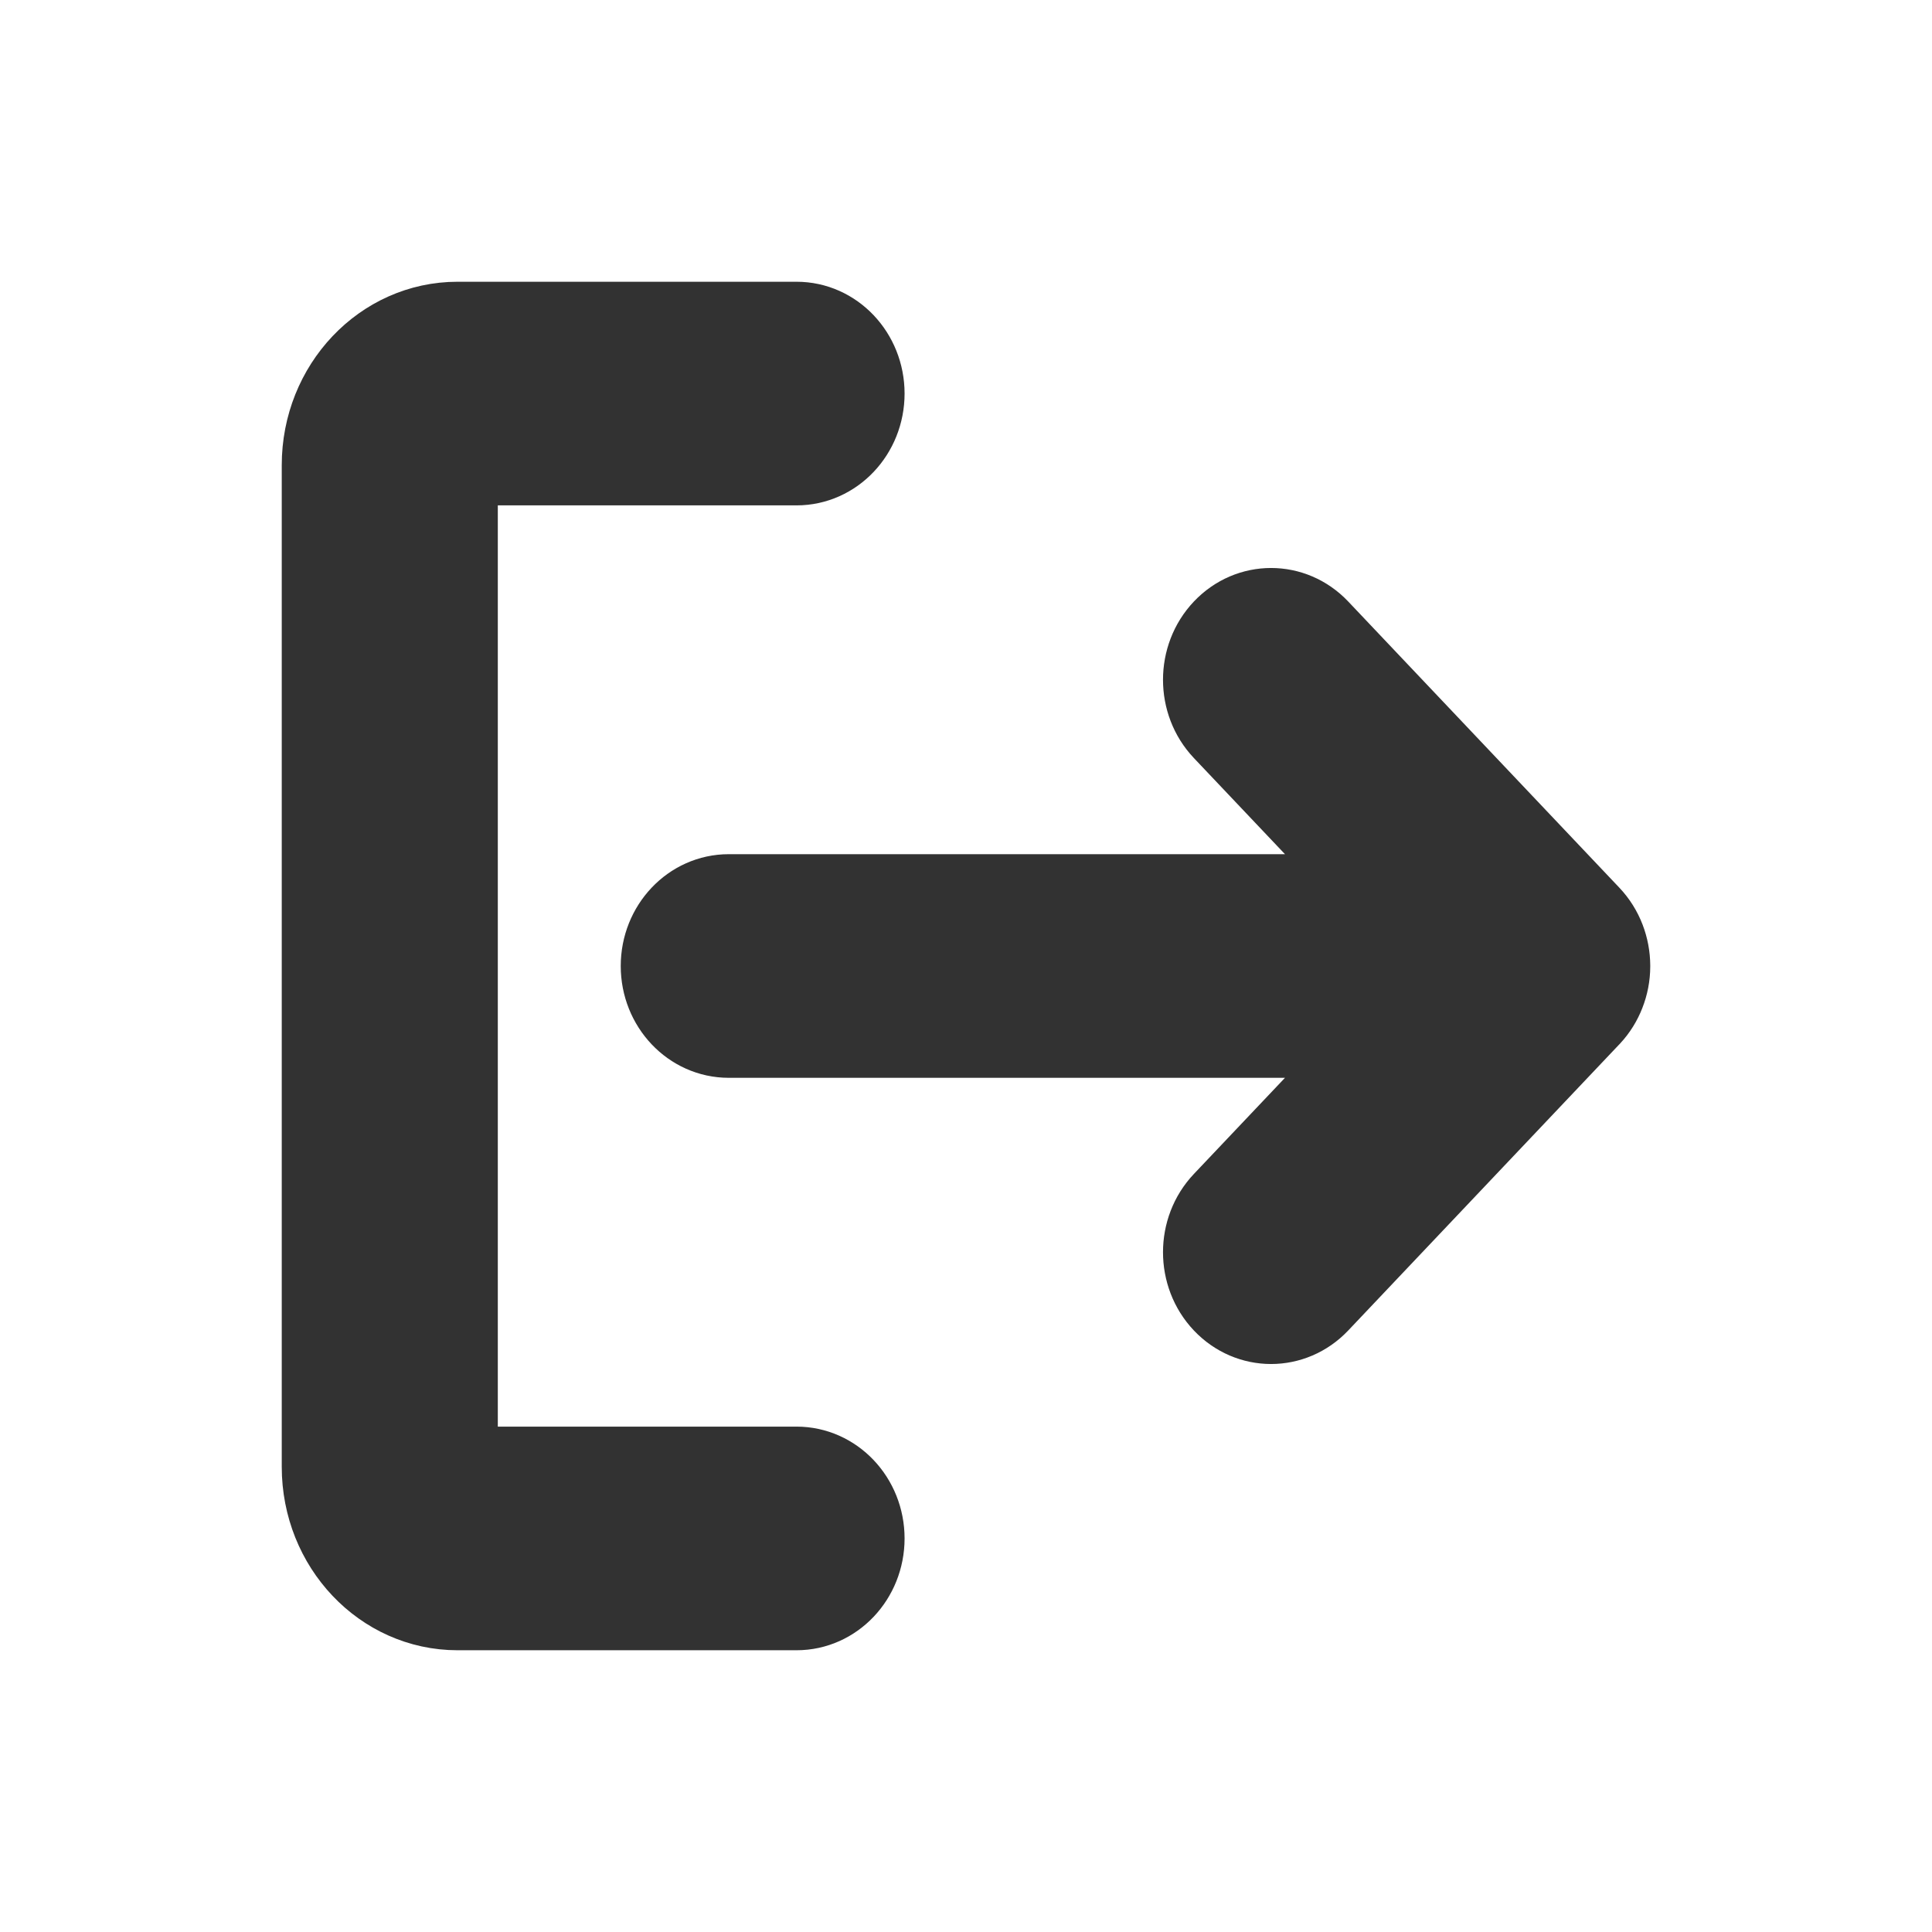
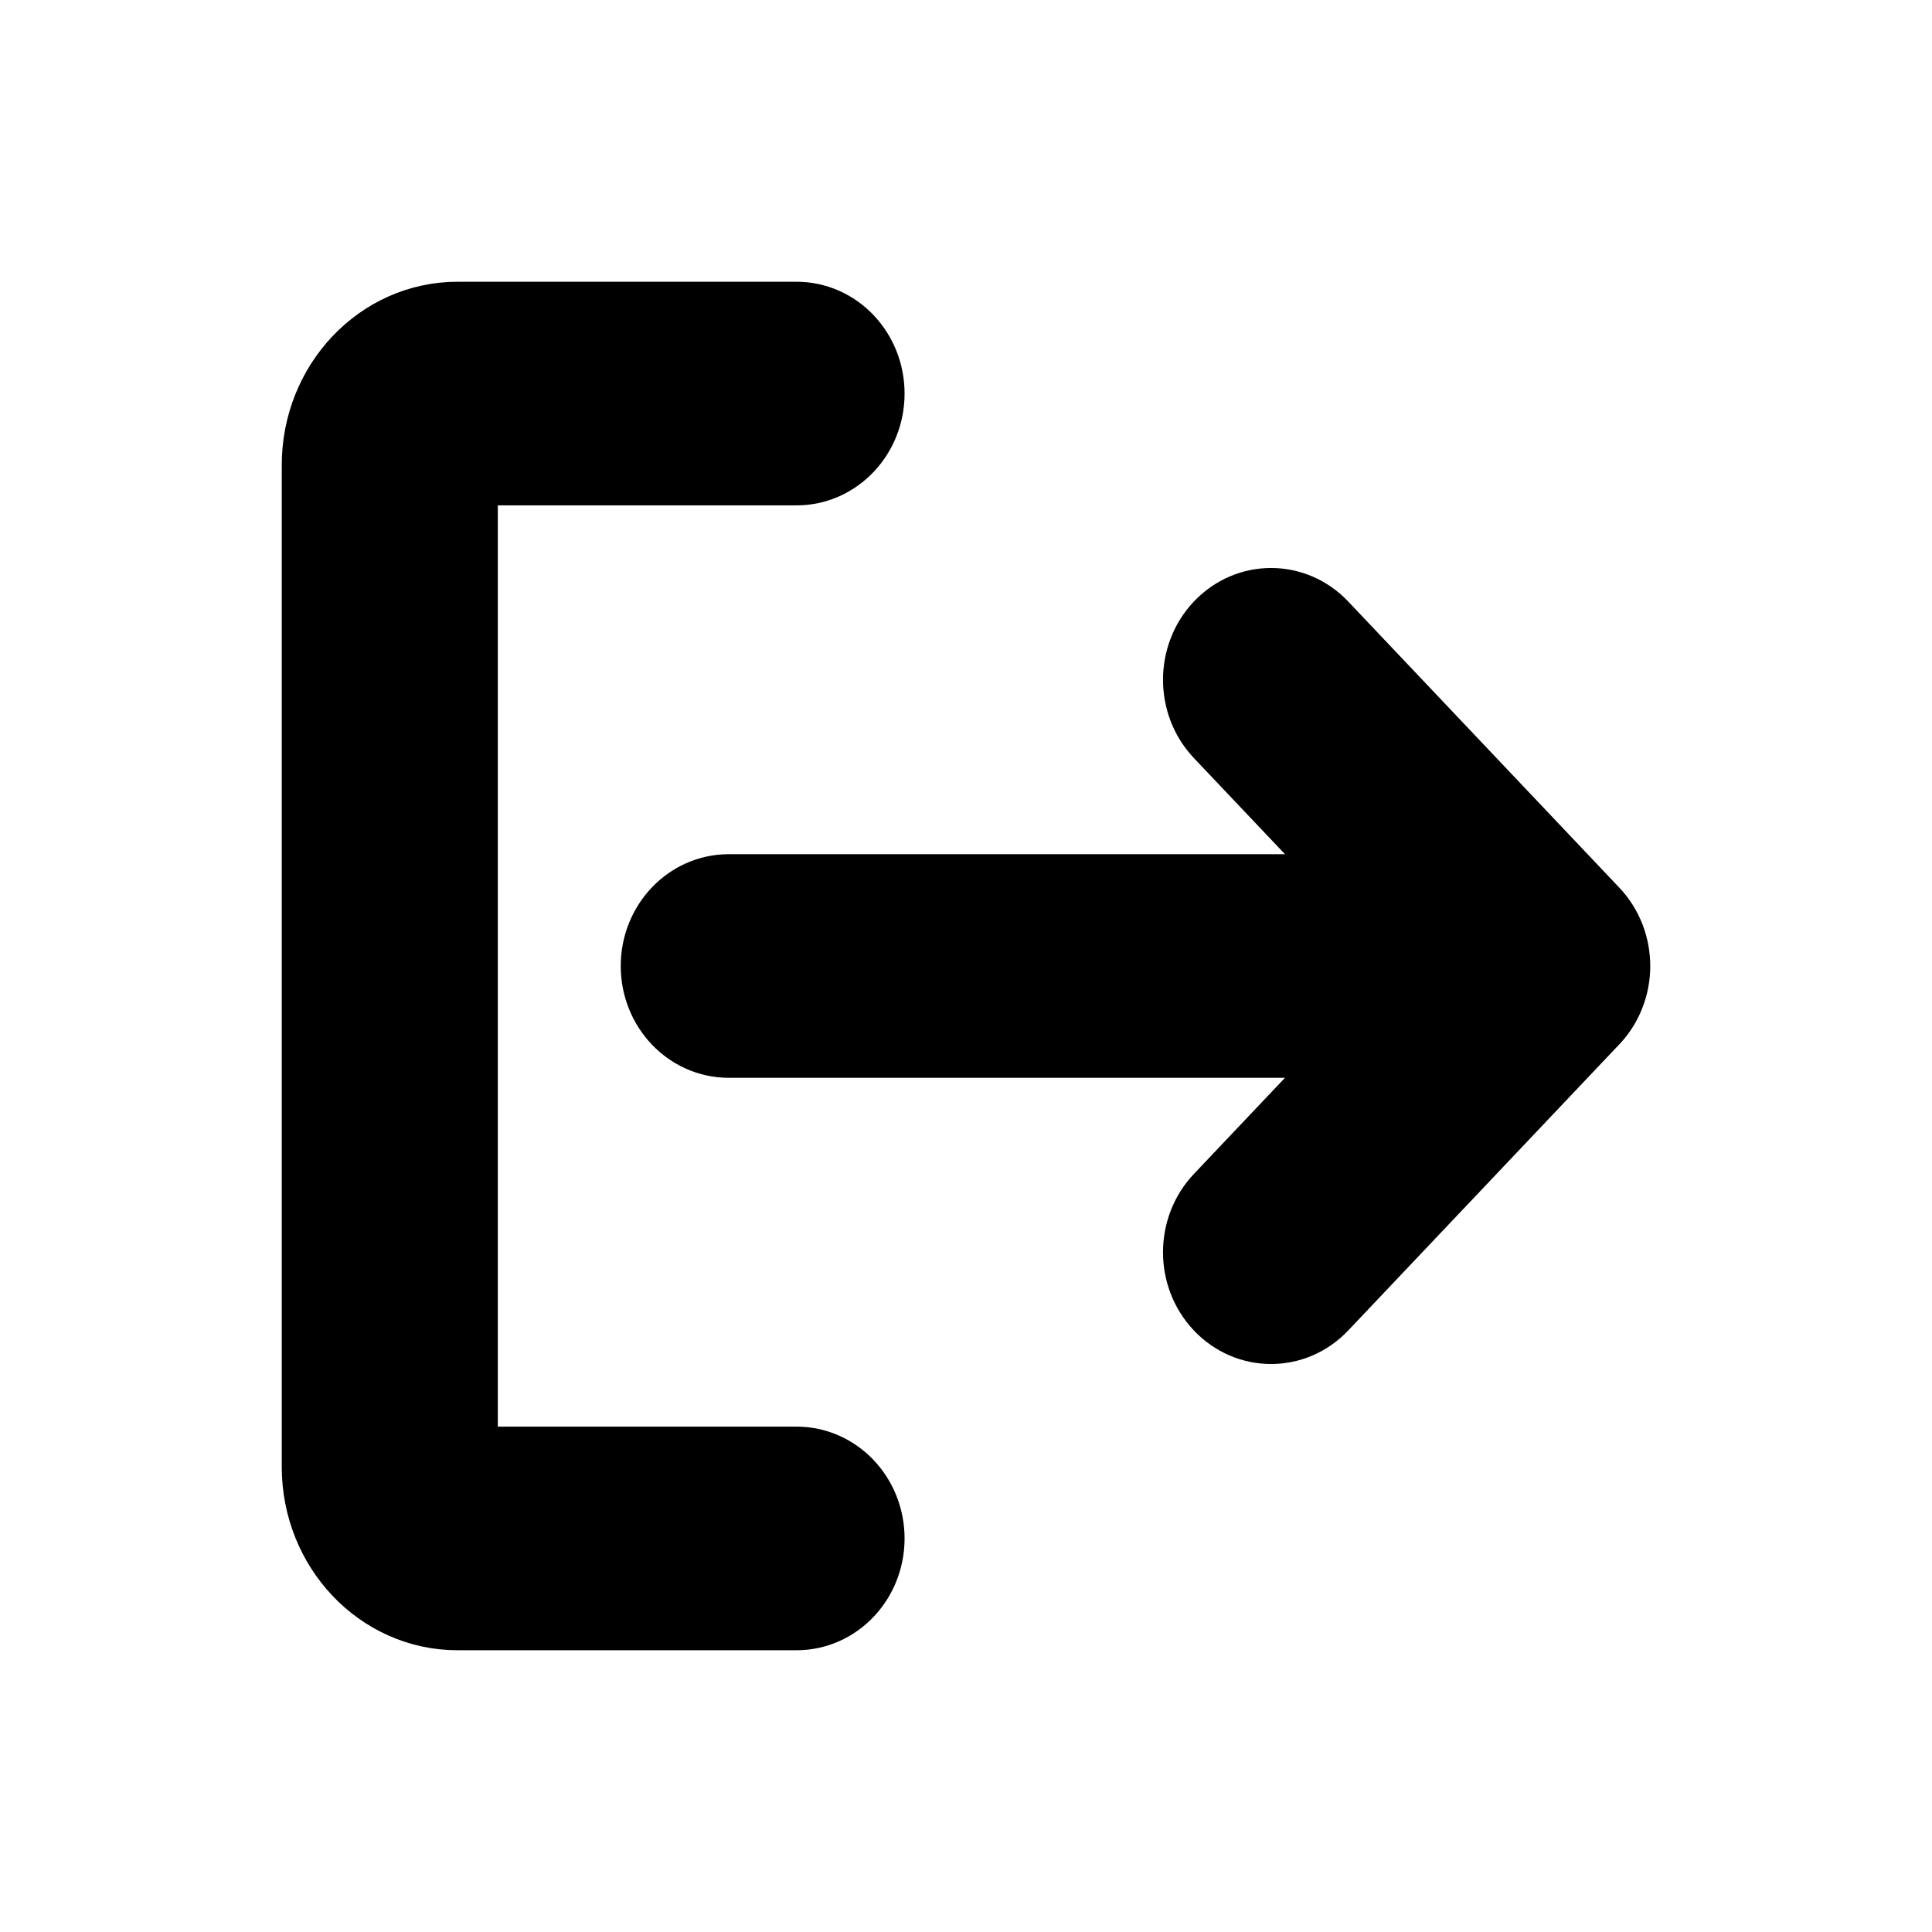
<svg xmlns="http://www.w3.org/2000/svg" width="24" height="24" viewBox="0 0 24 24" fill="none">
-   <path fillRule="evenodd" clipRule="evenodd" d="M10.737 19.111C10.737 18.62 10.36 18.222 9.895 18.222H5.684V5.778H9.895C10.36 5.778 10.737 5.38 10.737 4.889C10.737 4.398 10.36 4 9.895 4H5.684C4.754 4 4 4.796 4 5.778V18.222C4 19.204 4.754 20 5.684 20H9.895C10.36 20 10.737 19.602 10.737 19.111Z" fill="#323232" />
-   <path d="M19.759 12.623C19.837 12.539 19.896 12.443 19.936 12.34C19.977 12.236 20 12.122 20 12.003L20 12L20 11.997C19.999 11.771 19.917 11.544 19.753 11.371L16.385 7.816C16.056 7.469 15.523 7.469 15.194 7.816C14.865 8.163 14.865 8.726 15.194 9.073L17.125 11.111H9.053C8.588 11.111 8.211 11.509 8.211 12C8.211 12.491 8.588 12.889 9.053 12.889H17.125L15.194 14.927C14.865 15.274 14.865 15.837 15.194 16.184C15.523 16.531 16.056 16.531 16.385 16.184L19.753 12.629L19.759 12.623Z" fill="#323232" />
-   <path fillRule="evenodd" clipRule="evenodd" d="M10.737 19.111C10.737 18.62 10.36 18.222 9.895 18.222H5.684V5.778H9.895C10.36 5.778 10.737 5.38 10.737 4.889C10.737 4.398 10.36 4 9.895 4H5.684C4.754 4 4 4.796 4 5.778V18.222C4 19.204 4.754 20 5.684 20H9.895C10.36 20 10.737 19.602 10.737 19.111Z" stroke="#323232" strokeMiterlimit="10" strokeLinecap="round" strokeLinejoin="round" />
-   <path d="M19.759 12.623C19.837 12.539 19.896 12.443 19.936 12.34C19.977 12.236 20 12.122 20 12.003L20 12L20 11.997C19.999 11.771 19.917 11.544 19.753 11.371L16.385 7.816C16.056 7.469 15.523 7.469 15.194 7.816C14.865 8.163 14.865 8.726 15.194 9.073L17.125 11.111H9.053C8.588 11.111 8.211 11.509 8.211 12C8.211 12.491 8.588 12.889 9.053 12.889H17.125L15.194 14.927C14.865 15.274 14.865 15.837 15.194 16.184C15.523 16.531 16.056 16.531 16.385 16.184L19.753 12.629L19.759 12.623Z" stroke="#323232" strokeMiterlimit="10" strokeLinecap="round" strokeLinejoin="round" />
+   <path fillRule="evenodd" clipRule="evenodd" d="M10.737 19.111C10.737 18.62 10.36 18.222 9.895 18.222H5.684V5.778H9.895C10.36 5.778 10.737 5.38 10.737 4.889C10.737 4.398 10.36 4 9.895 4H5.684C4.754 4 4 4.796 4 5.778V18.222C4 19.204 4.754 20 5.684 20H9.895C10.36 20 10.737 19.602 10.737 19.111Z" fill="currentColor" />
+   <path d="M19.759 12.623C19.837 12.539 19.896 12.443 19.936 12.34C19.977 12.236 20 12.122 20 12.003L20 12L20 11.997C19.999 11.771 19.917 11.544 19.753 11.371L16.385 7.816C16.056 7.469 15.523 7.469 15.194 7.816C14.865 8.163 14.865 8.726 15.194 9.073L17.125 11.111H9.053C8.588 11.111 8.211 11.509 8.211 12C8.211 12.491 8.588 12.889 9.053 12.889H17.125L15.194 14.927C14.865 15.274 14.865 15.837 15.194 16.184C15.523 16.531 16.056 16.531 16.385 16.184L19.753 12.629L19.759 12.623Z" fill="currentColor" />
+   <path fillRule="evenodd" clipRule="evenodd" d="M10.737 19.111C10.737 18.62 10.36 18.222 9.895 18.222H5.684V5.778H9.895C10.36 5.778 10.737 5.38 10.737 4.889C10.737 4.398 10.36 4 9.895 4H5.684C4.754 4 4 4.796 4 5.778V18.222C4 19.204 4.754 20 5.684 20H9.895C10.36 20 10.737 19.602 10.737 19.111Z" stroke="currentColor" strokeMiterlimit="10" strokeLinecap="round" strokeLinejoin="round" />
+   <path d="M19.759 12.623C19.837 12.539 19.896 12.443 19.936 12.34C19.977 12.236 20 12.122 20 12.003L20 12L20 11.997C19.999 11.771 19.917 11.544 19.753 11.371L16.385 7.816C16.056 7.469 15.523 7.469 15.194 7.816C14.865 8.163 14.865 8.726 15.194 9.073L17.125 11.111H9.053C8.588 11.111 8.211 11.509 8.211 12C8.211 12.491 8.588 12.889 9.053 12.889H17.125L15.194 14.927C14.865 15.274 14.865 15.837 15.194 16.184C15.523 16.531 16.056 16.531 16.385 16.184L19.753 12.629L19.759 12.623Z" stroke="currentColor" strokeMiterlimit="10" strokeLinecap="round" strokeLinejoin="round" />
</svg>
